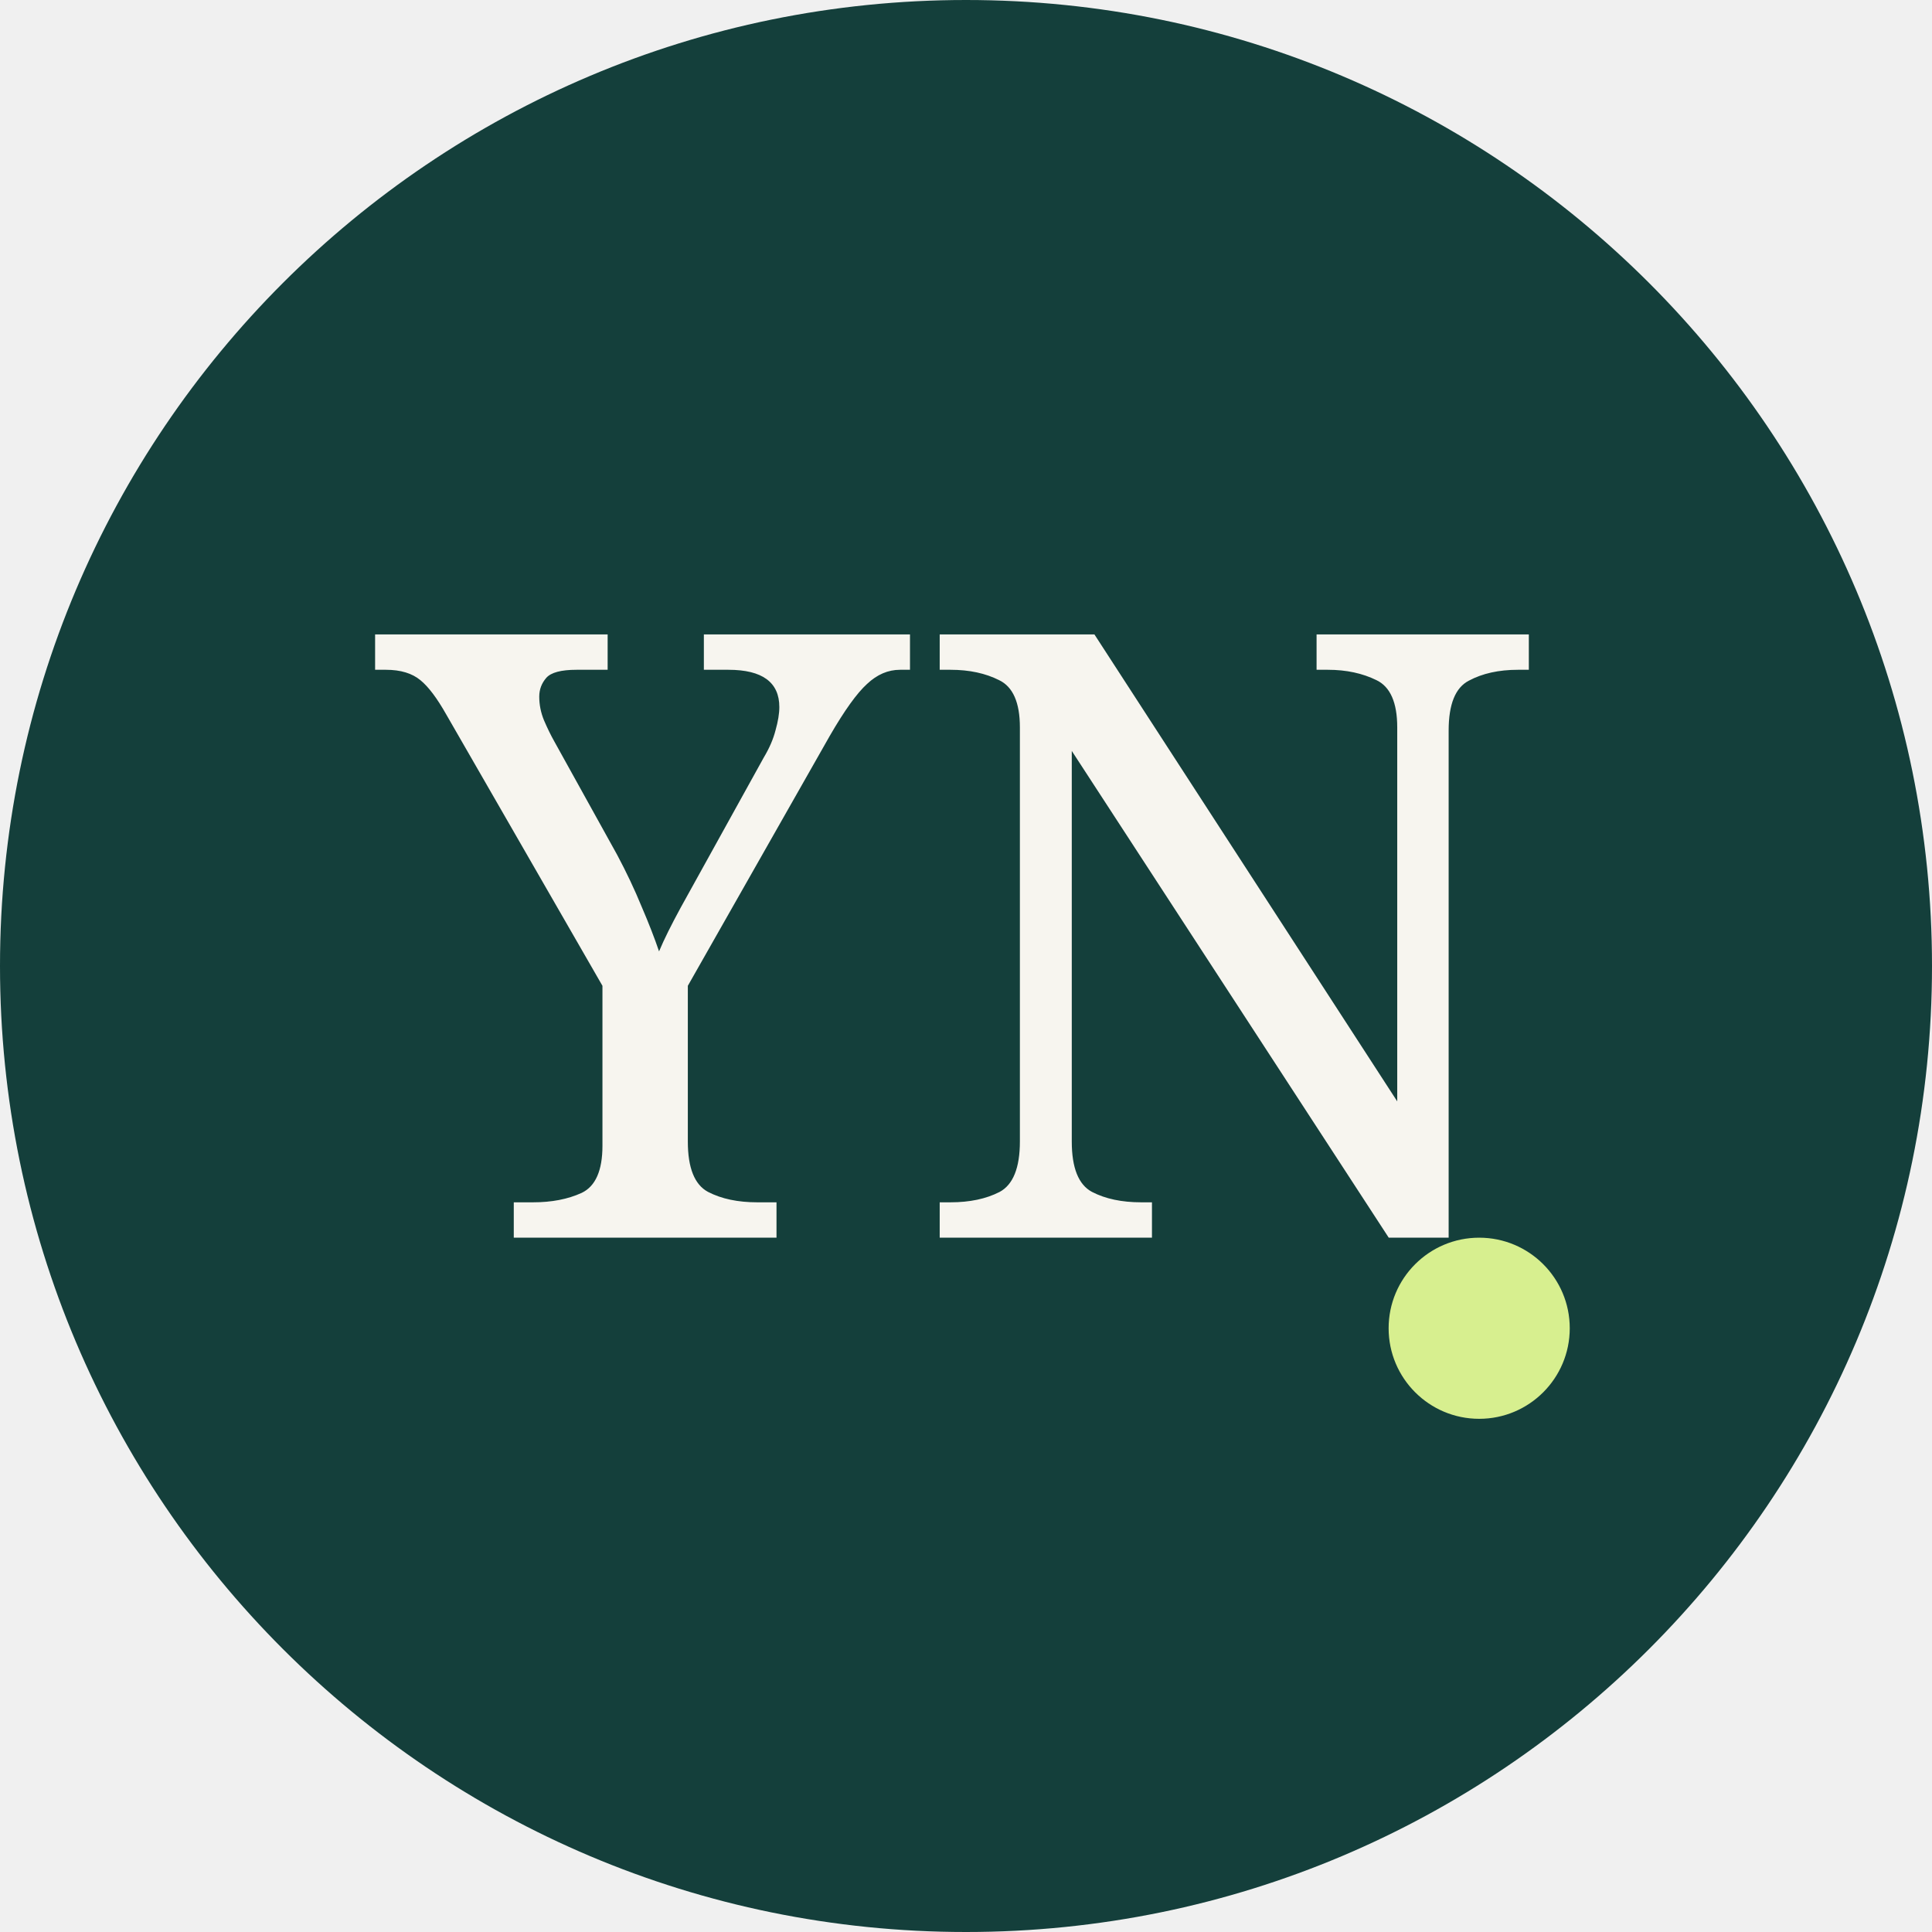
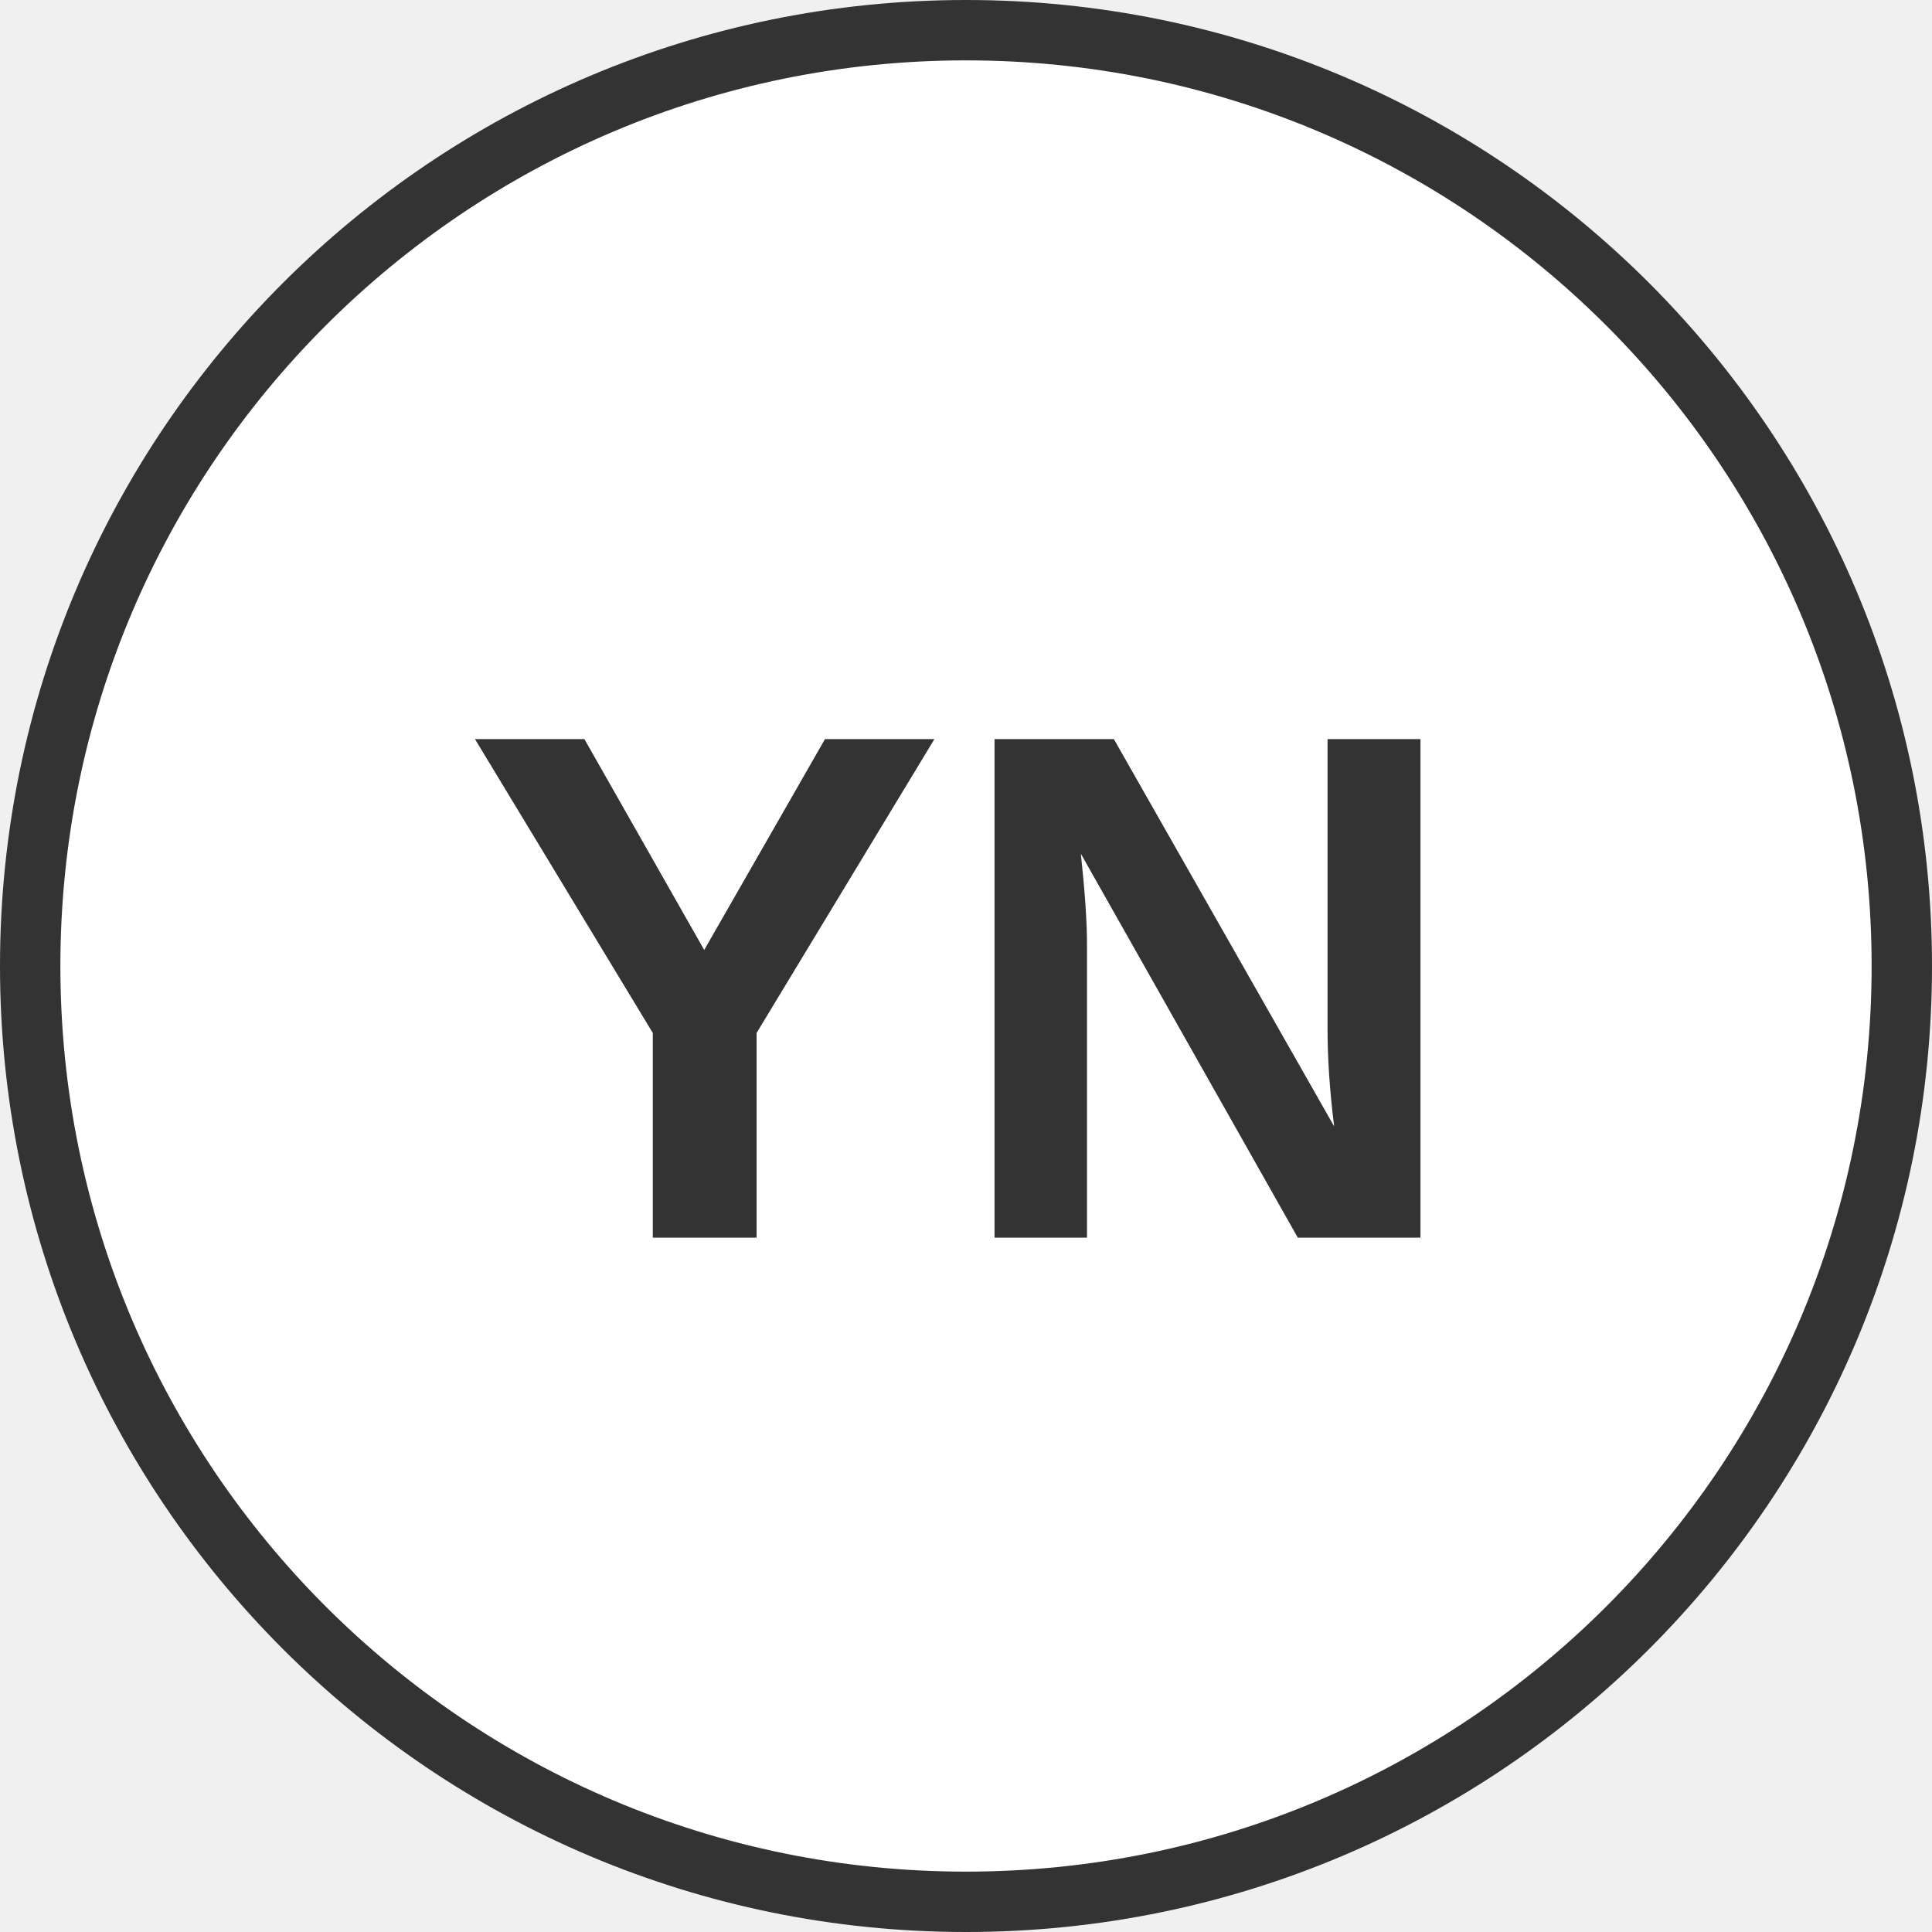
- <svg xmlns="http://www.w3.org/2000/svg" viewBox="0 0 64 64" role="img" aria-label="YN monogram">
-   <rect width="64" height="64" rx="32" fill="#143f3b" />
-   <text x="32" y="41" text-anchor="middle" font-family="Georgia,serif" font-size="28" fill="#f7f5ef">YN</text>
-   <circle cx="49" cy="44" r="3" fill="#d7ef8f" />
+ <svg xmlns="http://www.w3.org/2000/svg" viewBox="0 0 64 64">
+   <circle cx="32" cy="32" r="31" fill="#fff" stroke="#333" stroke-width="2" />
+   <text x="32" y="41" text-anchor="middle" font-family="Arial,sans-serif" font-weight="700" font-size="24" fill="#333">YN</text>
</svg>
